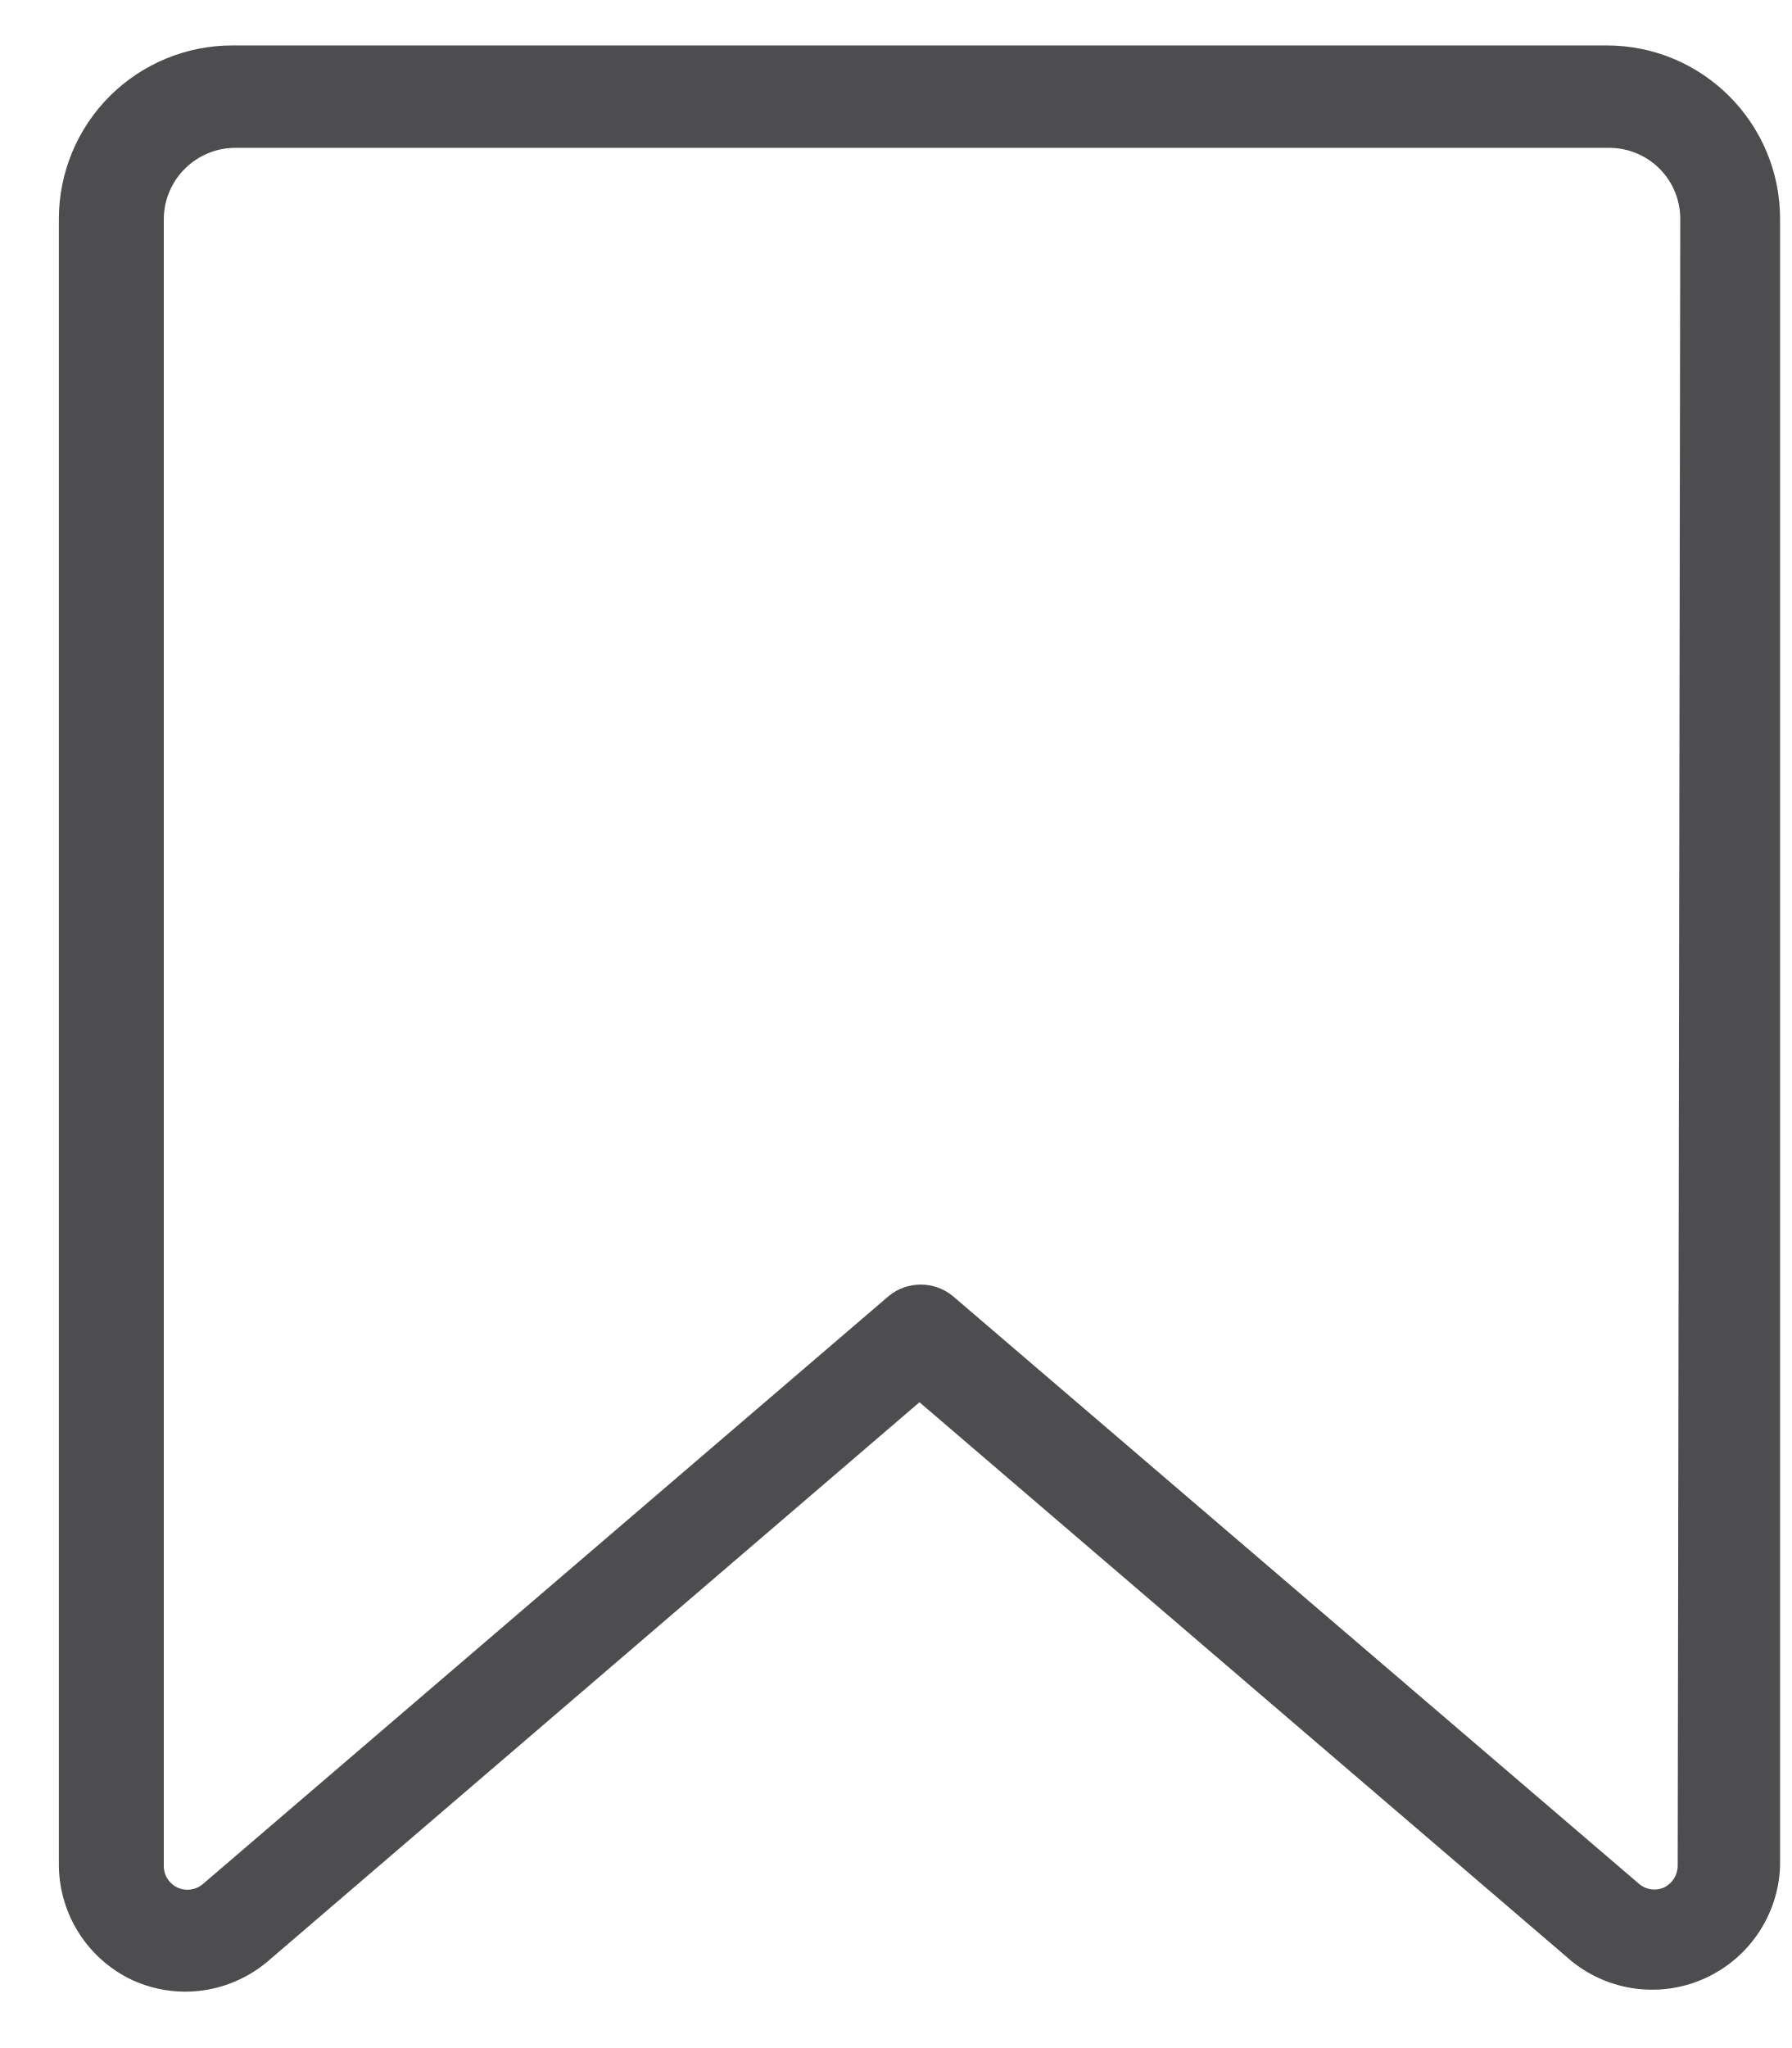
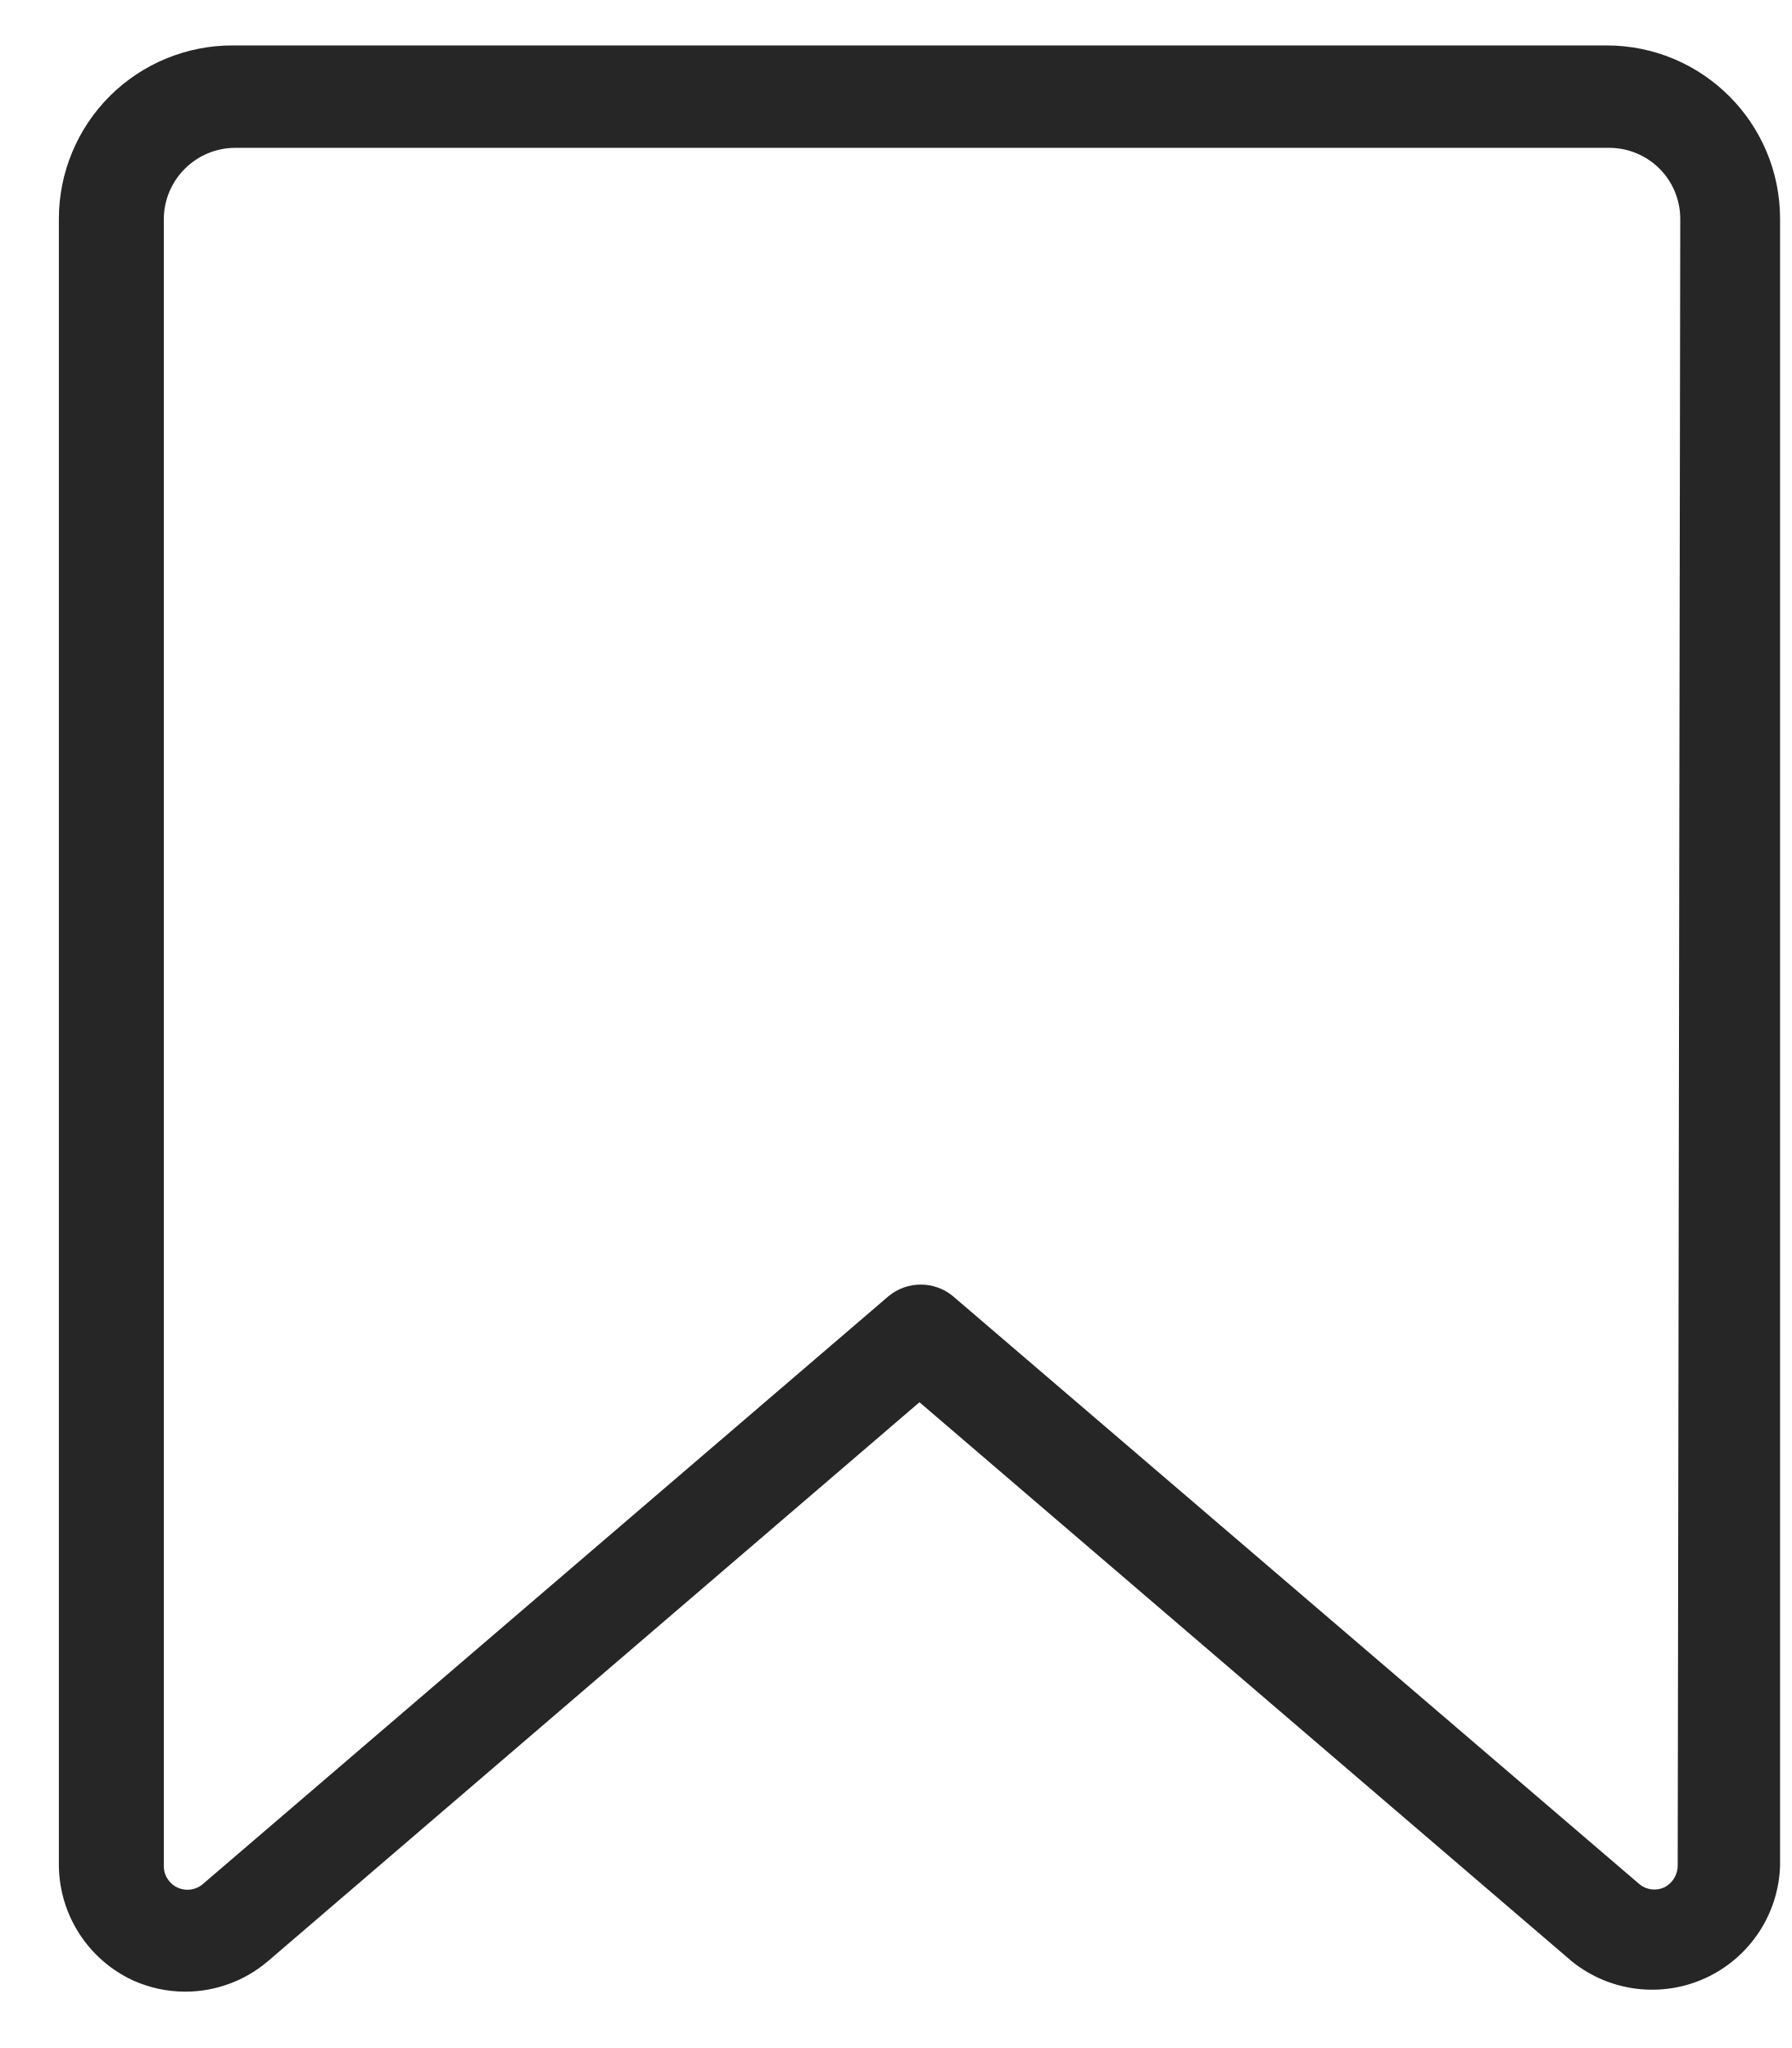
<svg xmlns="http://www.w3.org/2000/svg" height="32" viewBox="0 0 28 32" width="28">
-   <path d="m421.11 122.71h-21.47c-.72-.003-1.412.282-1.923.79-.51.509-.797 1.199-.797 1.92v25.73c.008.768.455 1.464 1.15 1.79.261.119.544.18.83.18.469-.002.922-.168 1.28-.47l10.19-8.74 10.2 8.74c.592.474 1.401.573 2.089.255s1.138-.998 1.161-1.755v-25.73c0-1.497-1.213-2.71-2.71-2.71zm1.11 28.44c0.0.144-.081.276-.21.34-.133.061-.29.038-.4-.06l-10.72-9.18c-.291-.238-.709-.238-1 0l-10.71 9.18c-.109.1-.267.125-.402.065-.135-.061-.221-.196-.218-.345v-25.73c.005-.615.505-1.11 1.12-1.11h21.47c.294 0 .577.117.785.325.208.208.325.49.325.785z" fill="#4d4d4f" transform="translate(-396 -122)" />
+   <path d="m421.11 122.71h-21.47c-.72-.003-1.412.282-1.923.79-.51.509-.797 1.199-.797 1.92v25.73c.008.768.455 1.464 1.15 1.79.261.119.544.18.83.18.469-.002.922-.168 1.28-.47l10.19-8.74 10.2 8.74c.592.474 1.401.573 2.089.255s1.138-.998 1.161-1.755v-25.73c0-1.497-1.213-2.71-2.71-2.71zm1.11 28.44c0.0.144-.081.276-.21.34-.133.061-.29.038-.4-.06l-10.72-9.18c-.291-.238-.709-.238-1 0l-10.71 9.18c-.109.1-.267.125-.402.065-.135-.061-.221-.196-.218-.345v-25.73c.005-.615.505-1.11 1.12-1.11h21.47c.294 0 .577.117.785.325.208.208.325.49.325.785z" fill="#262626" transform="translate(-396 -122)" />
</svg>
